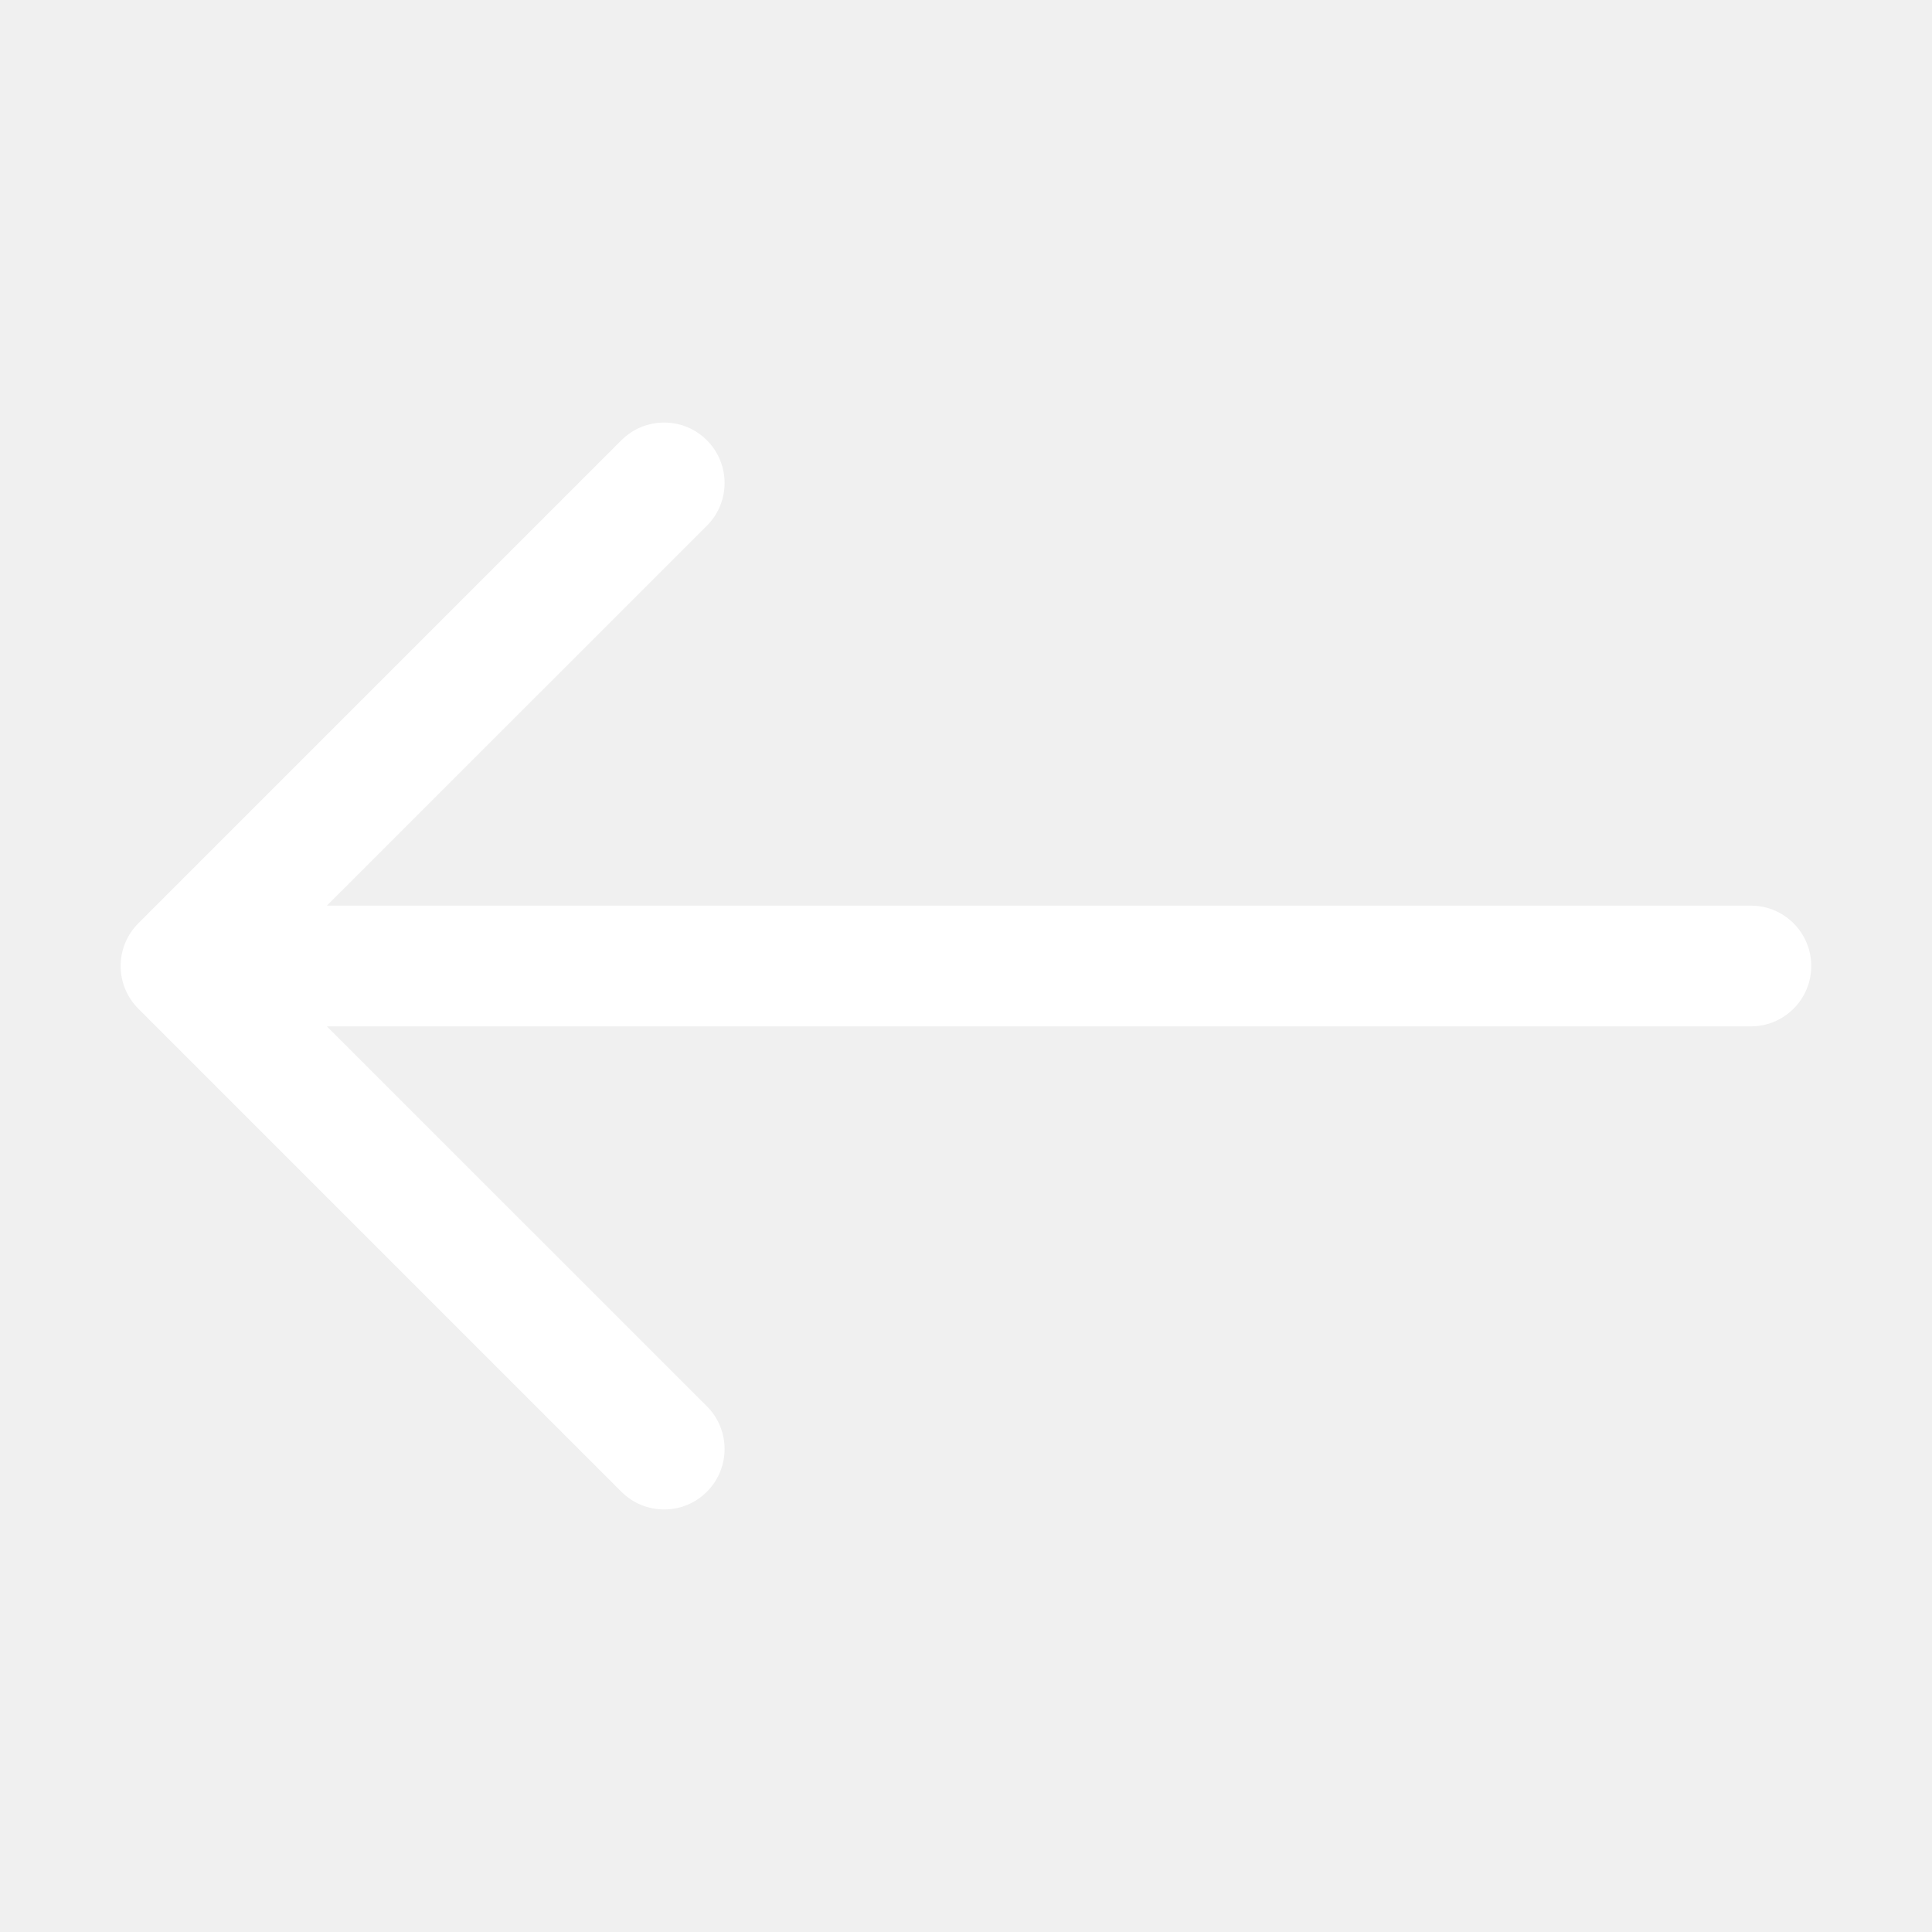
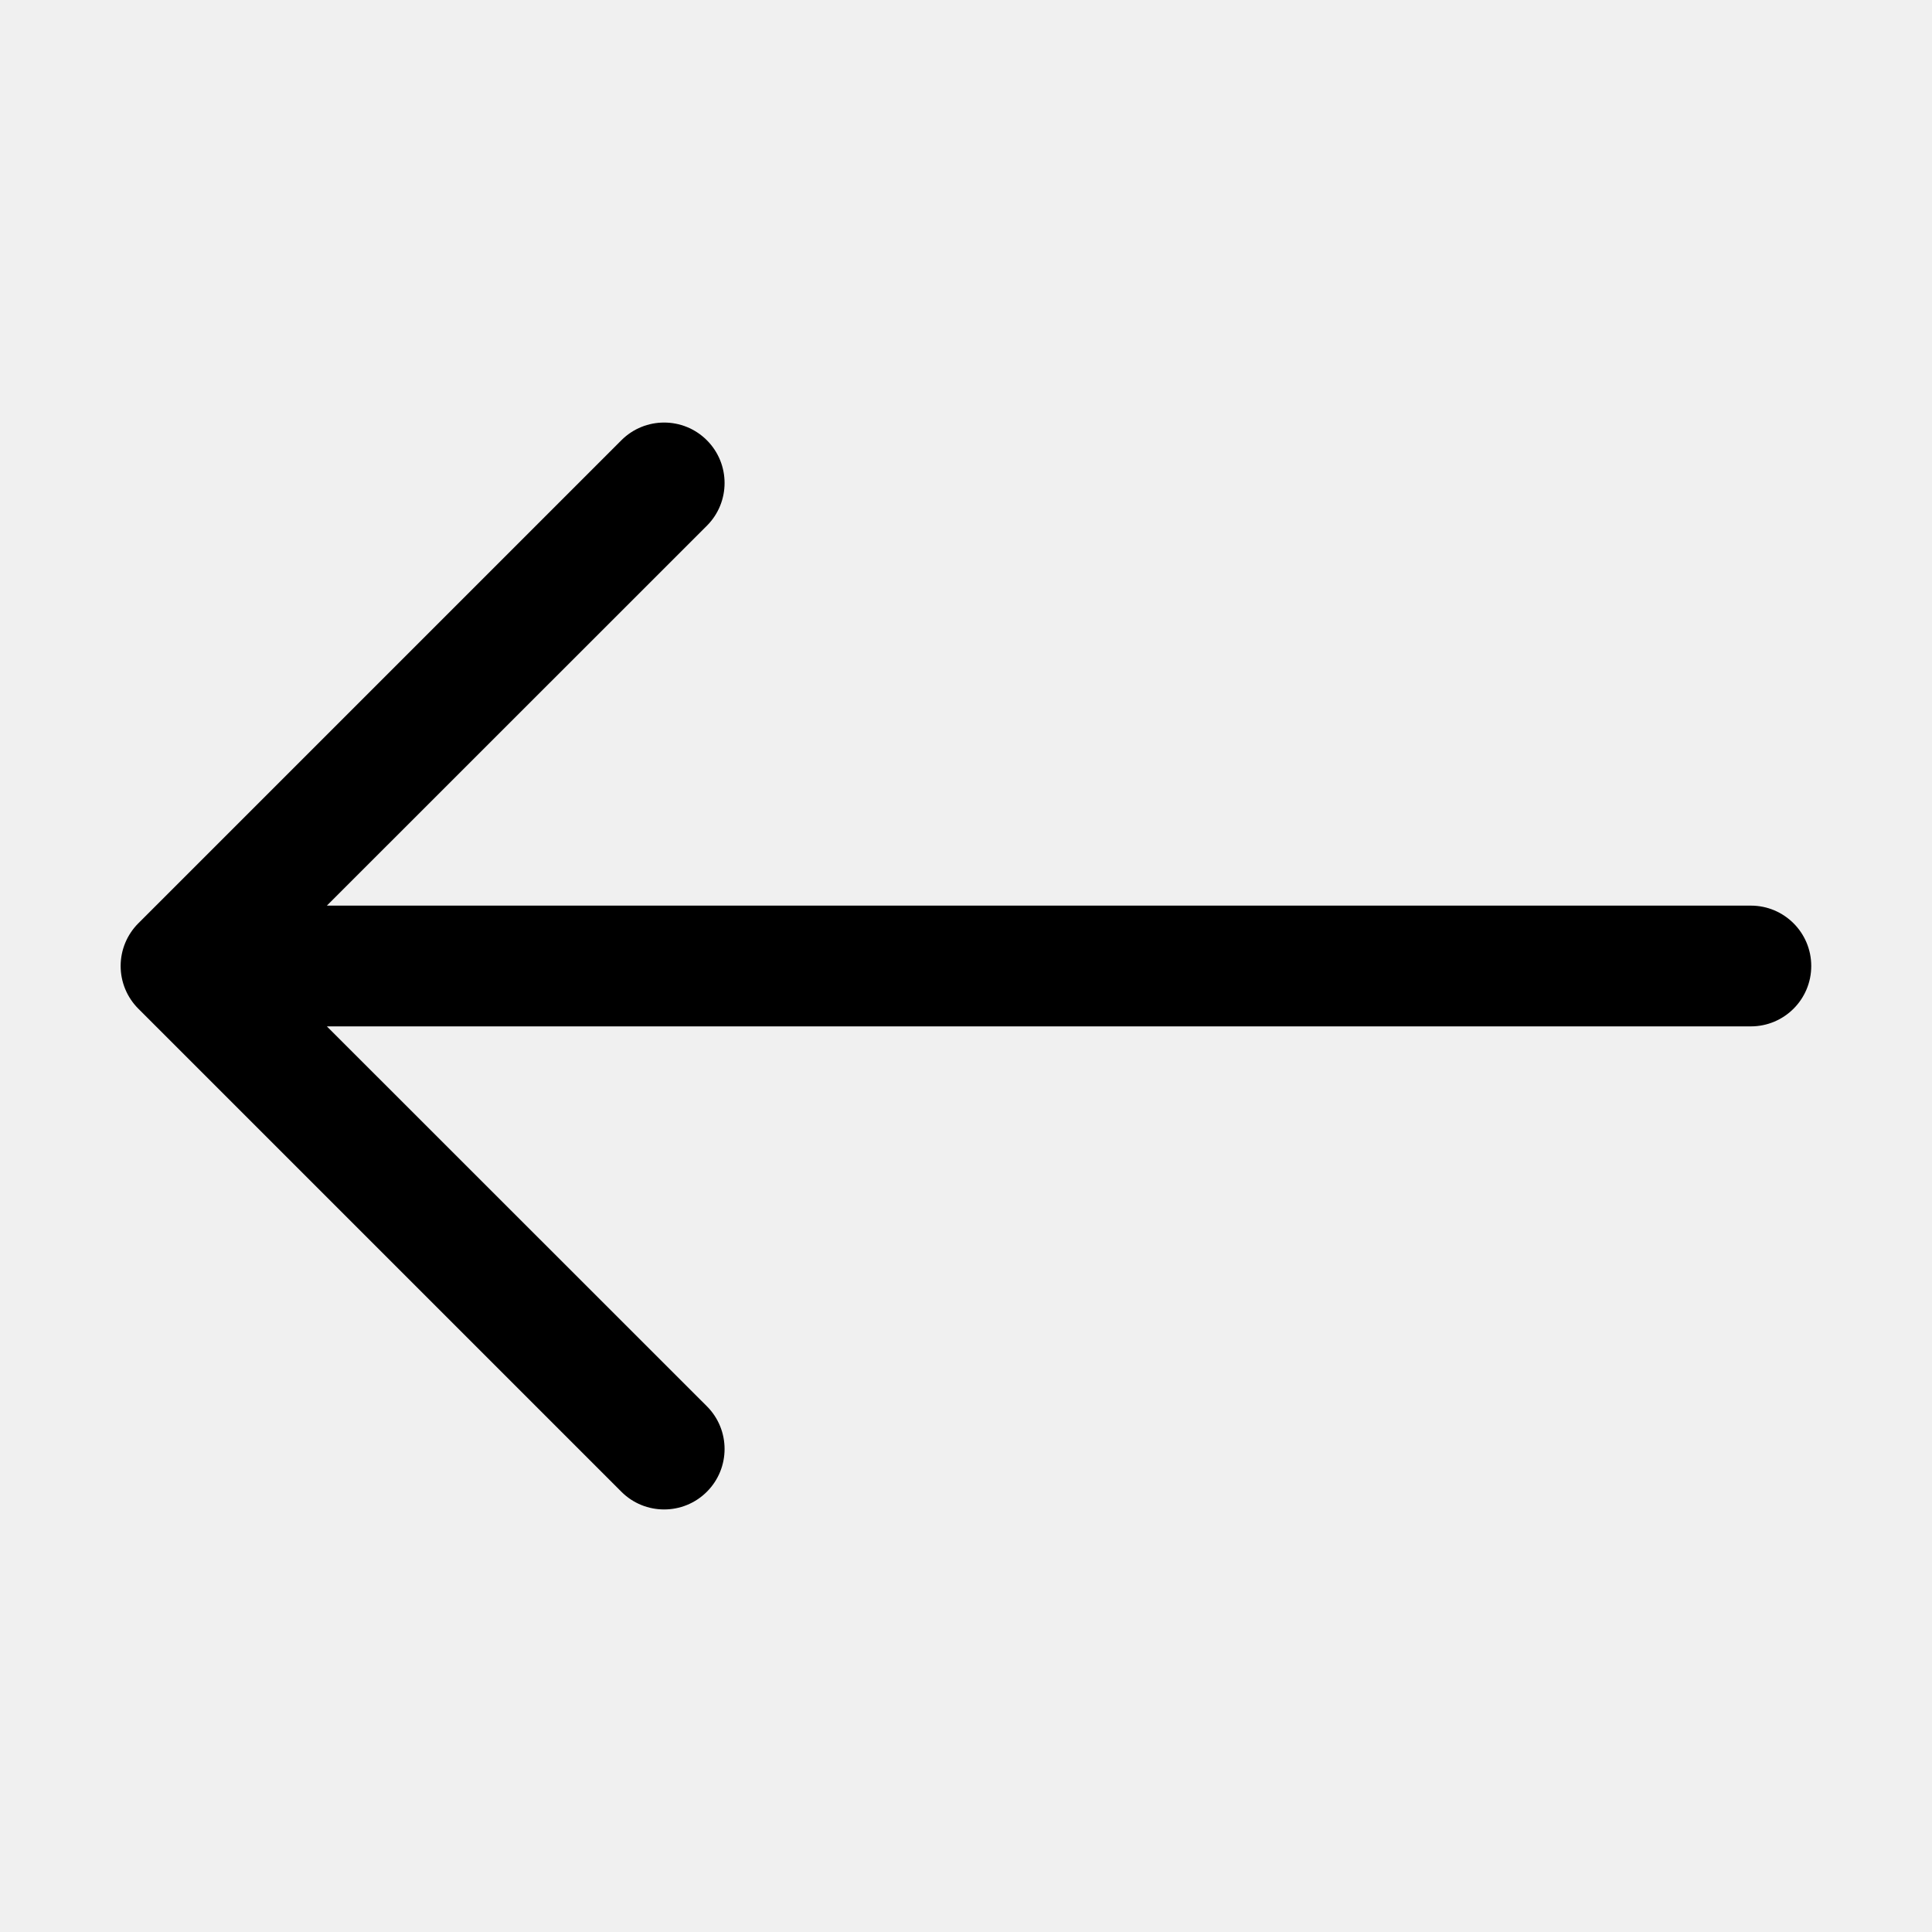
- <svg xmlns="http://www.w3.org/2000/svg" width="16" height="16" fill="white" class="bi bi-arrow-left" viewBox="0 0 16 16">
+ <svg xmlns="http://www.w3.org/2000/svg" width="16" height="16" fill="black" class="bi bi-arrow-left" viewBox="0 0 16 16">
  <path fill-rule="evenodd" d="M15 8a.5.5 0 0 0-.5-.5H2.707l3.147-3.146a.5.5 0 1 0-.708-.708l-4 4a.5.5 0 0 0 0 .708l4 4a.5.5 0 0 0 .708-.708L2.707 8.5H14.5A.5.5 0 0 0 15 8z" />
</svg>
